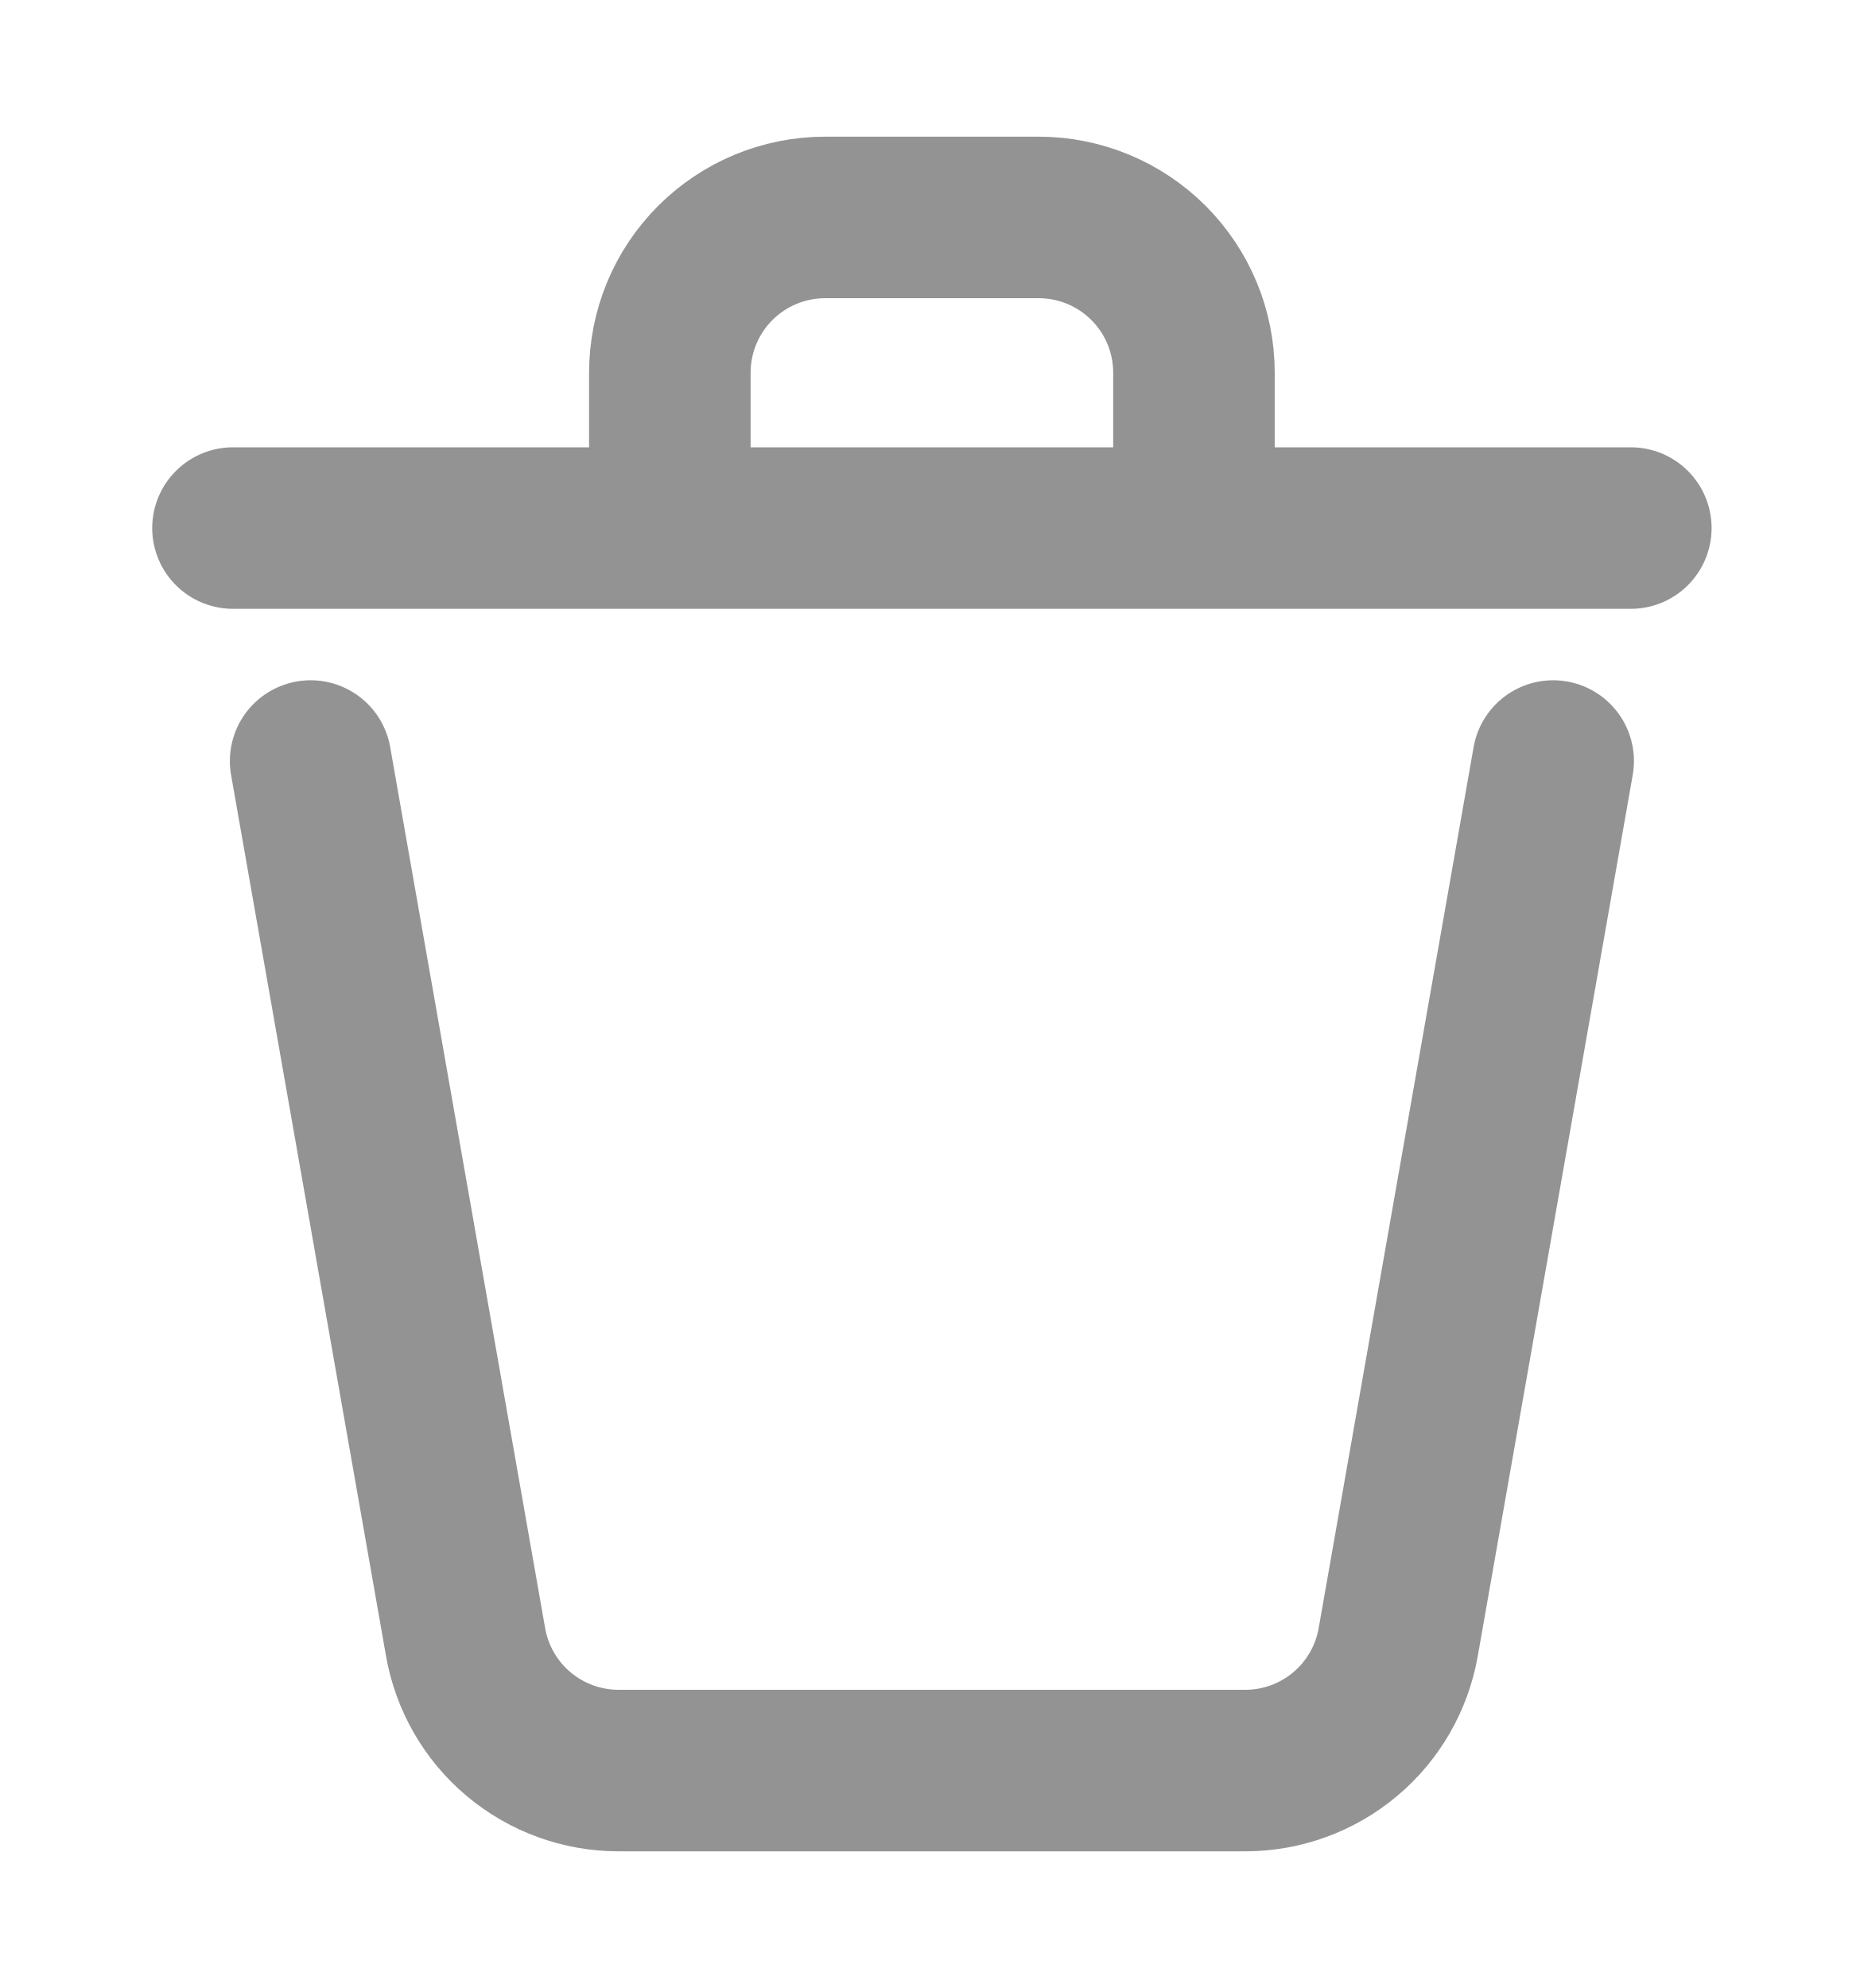
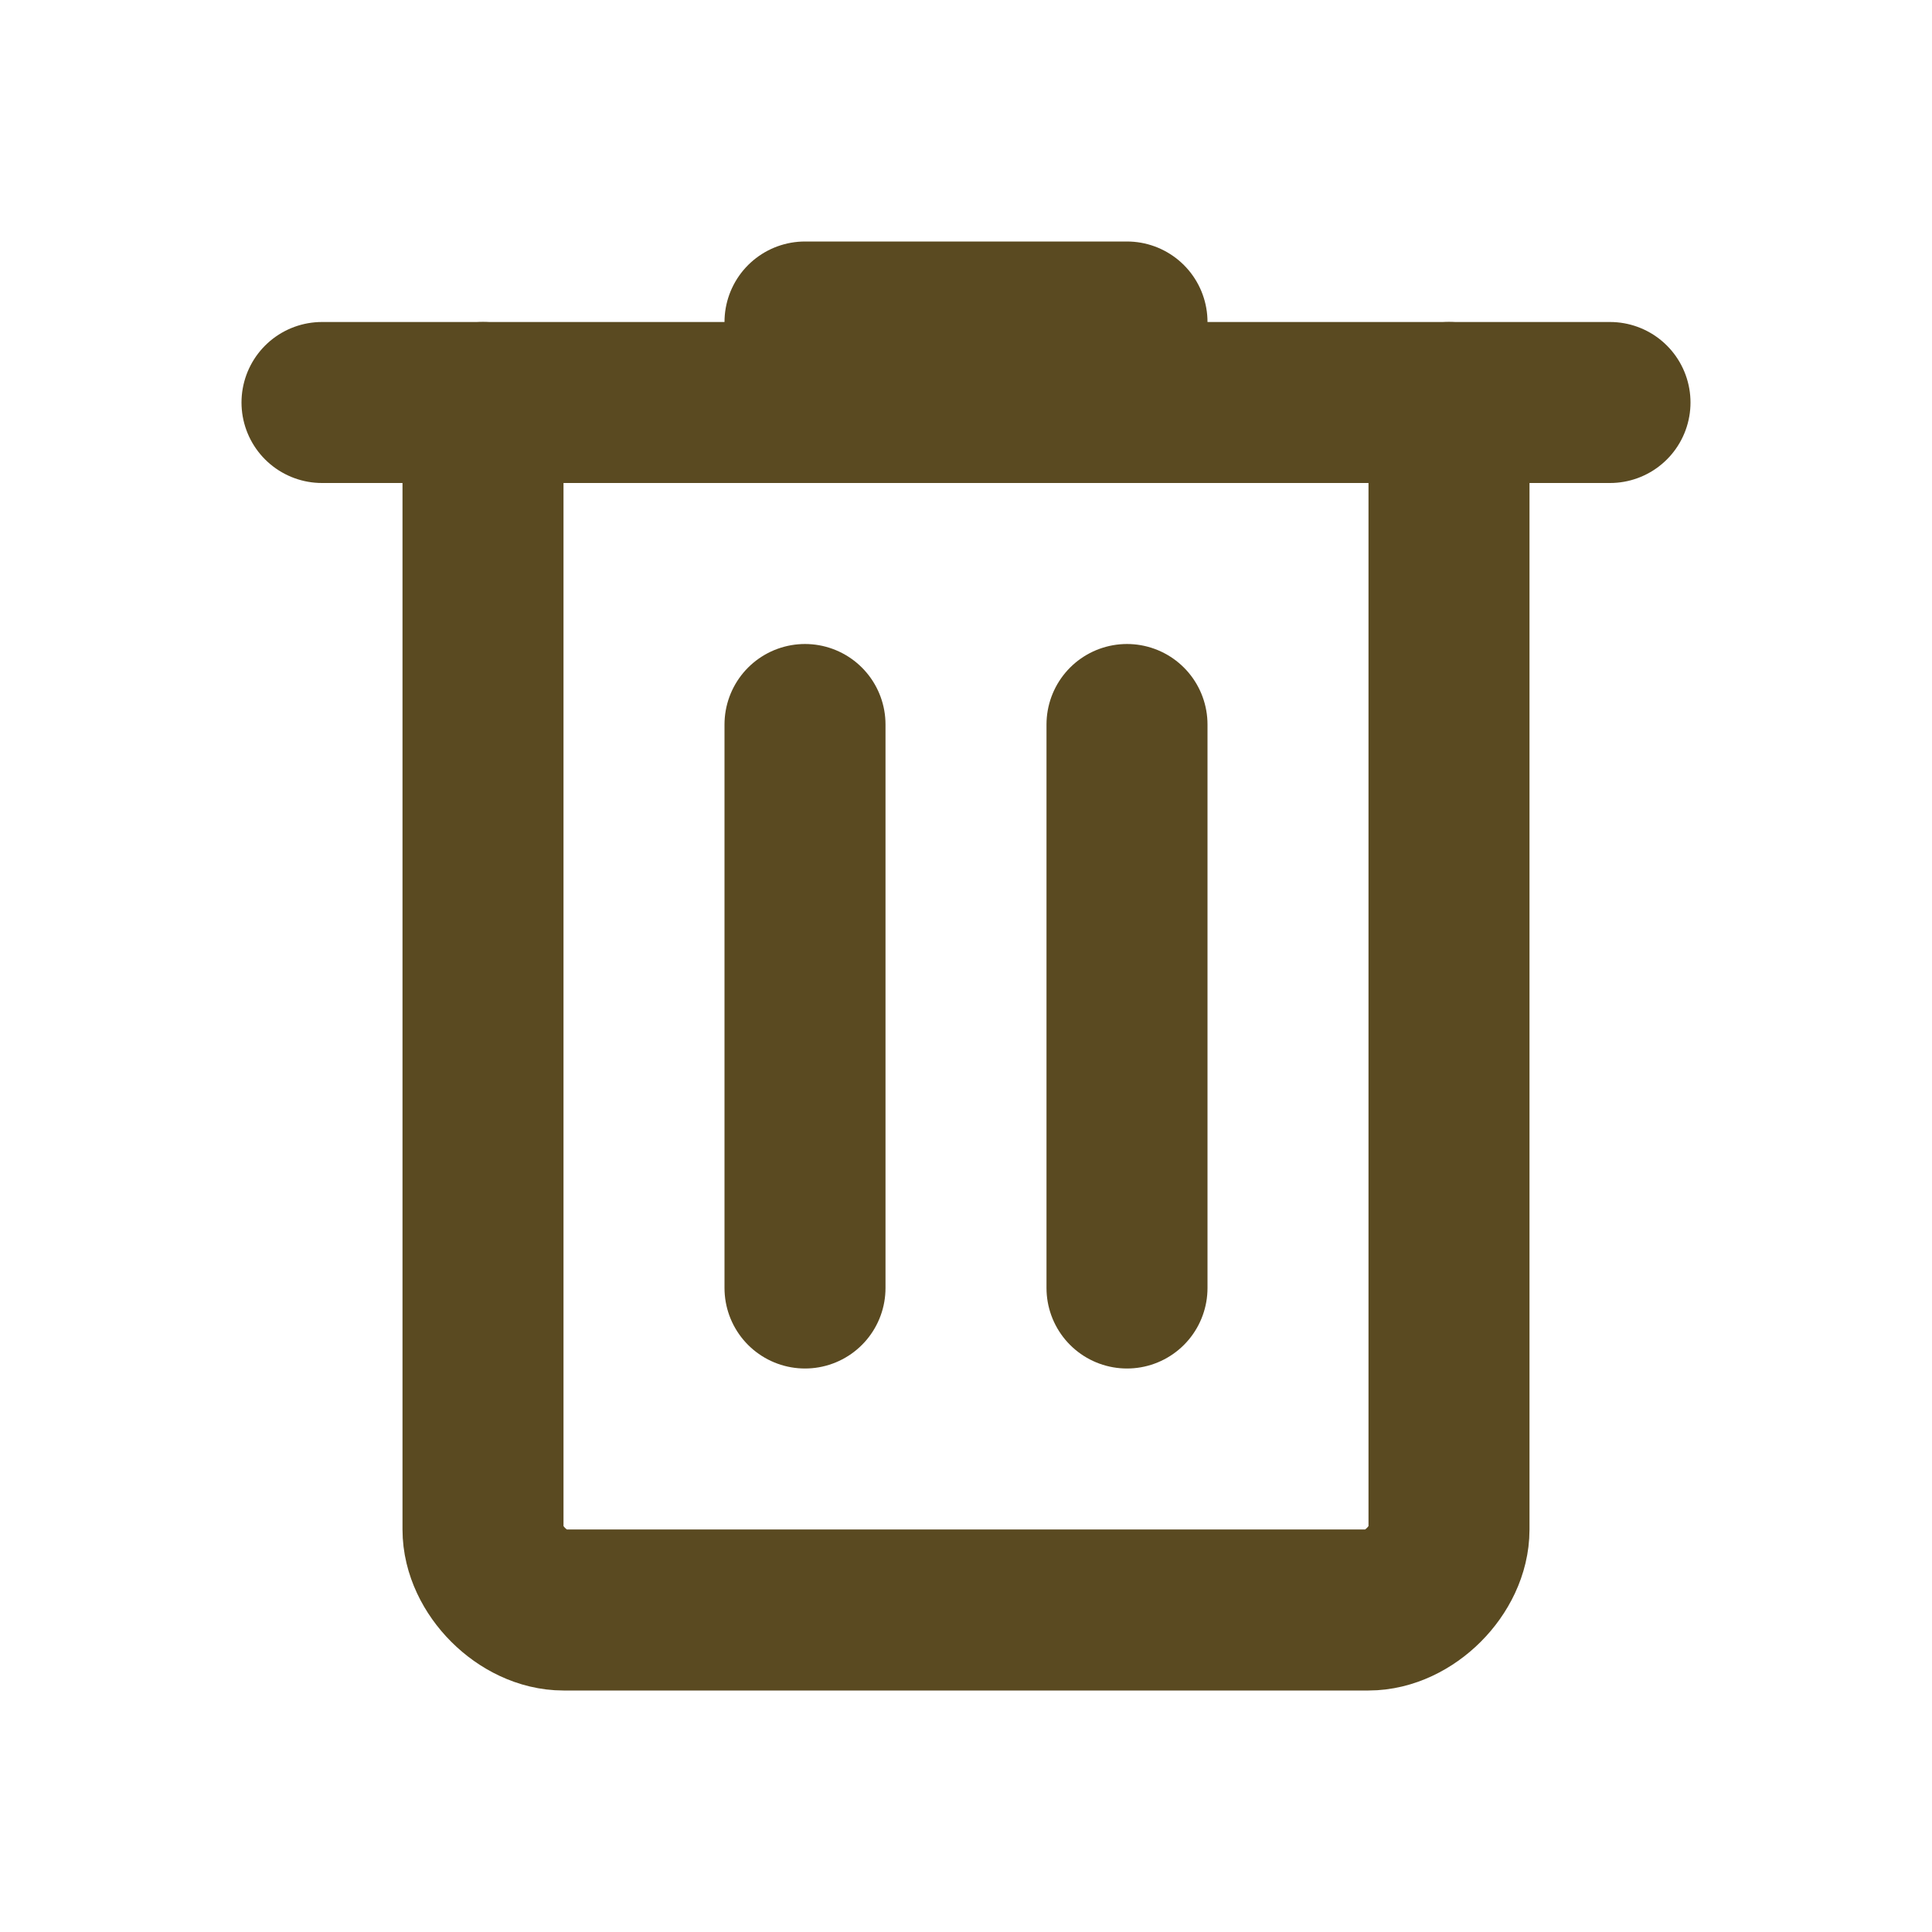
- <svg xmlns="http://www.w3.org/2000/svg" width="15" height="16" viewBox="0 0 15 16" fill="none">
-   <path d="M12.5 6.125L11.253 13.216C11.202 13.506 11.051 13.768 10.826 13.957C10.601 14.146 10.316 14.25 10.022 14.25H4.978C4.684 14.25 4.399 14.146 4.174 13.957C3.949 13.768 3.798 13.506 3.747 13.216L2.5 6.125M13.125 4.25H9.609M9.609 4.25V3C9.609 2.668 9.478 2.351 9.243 2.116C9.009 1.882 8.691 1.75 8.359 1.75H6.641C6.309 1.75 5.991 1.882 5.757 2.116C5.522 2.351 5.391 2.668 5.391 3V4.25M9.609 4.25H5.391M1.875 4.25H5.391" stroke="#939393" stroke-width="1.3" stroke-linecap="round" stroke-linejoin="round" />
+ <svg xmlns="http://www.w3.org/2000/svg" width="24" height="24" viewBox="0 0 24 24" fill="none">
+   <path d="M18 5V19C18 19.5 17.5 20 17 20H12H7C6.5 20 6 19.5 6 19V5" stroke="#5A4A21" stroke-width="2" stroke-linecap="round" stroke-linejoin="round" />
+   <path d="M4 5H20" stroke="#5A4A21" stroke-width="2" stroke-linecap="round" stroke-linejoin="round" />
+   <path d="M10 4H14M10 9V16M14 9V16" stroke="#5A4A21" stroke-width="2" stroke-linecap="round" stroke-linejoin="round" />
</svg>
